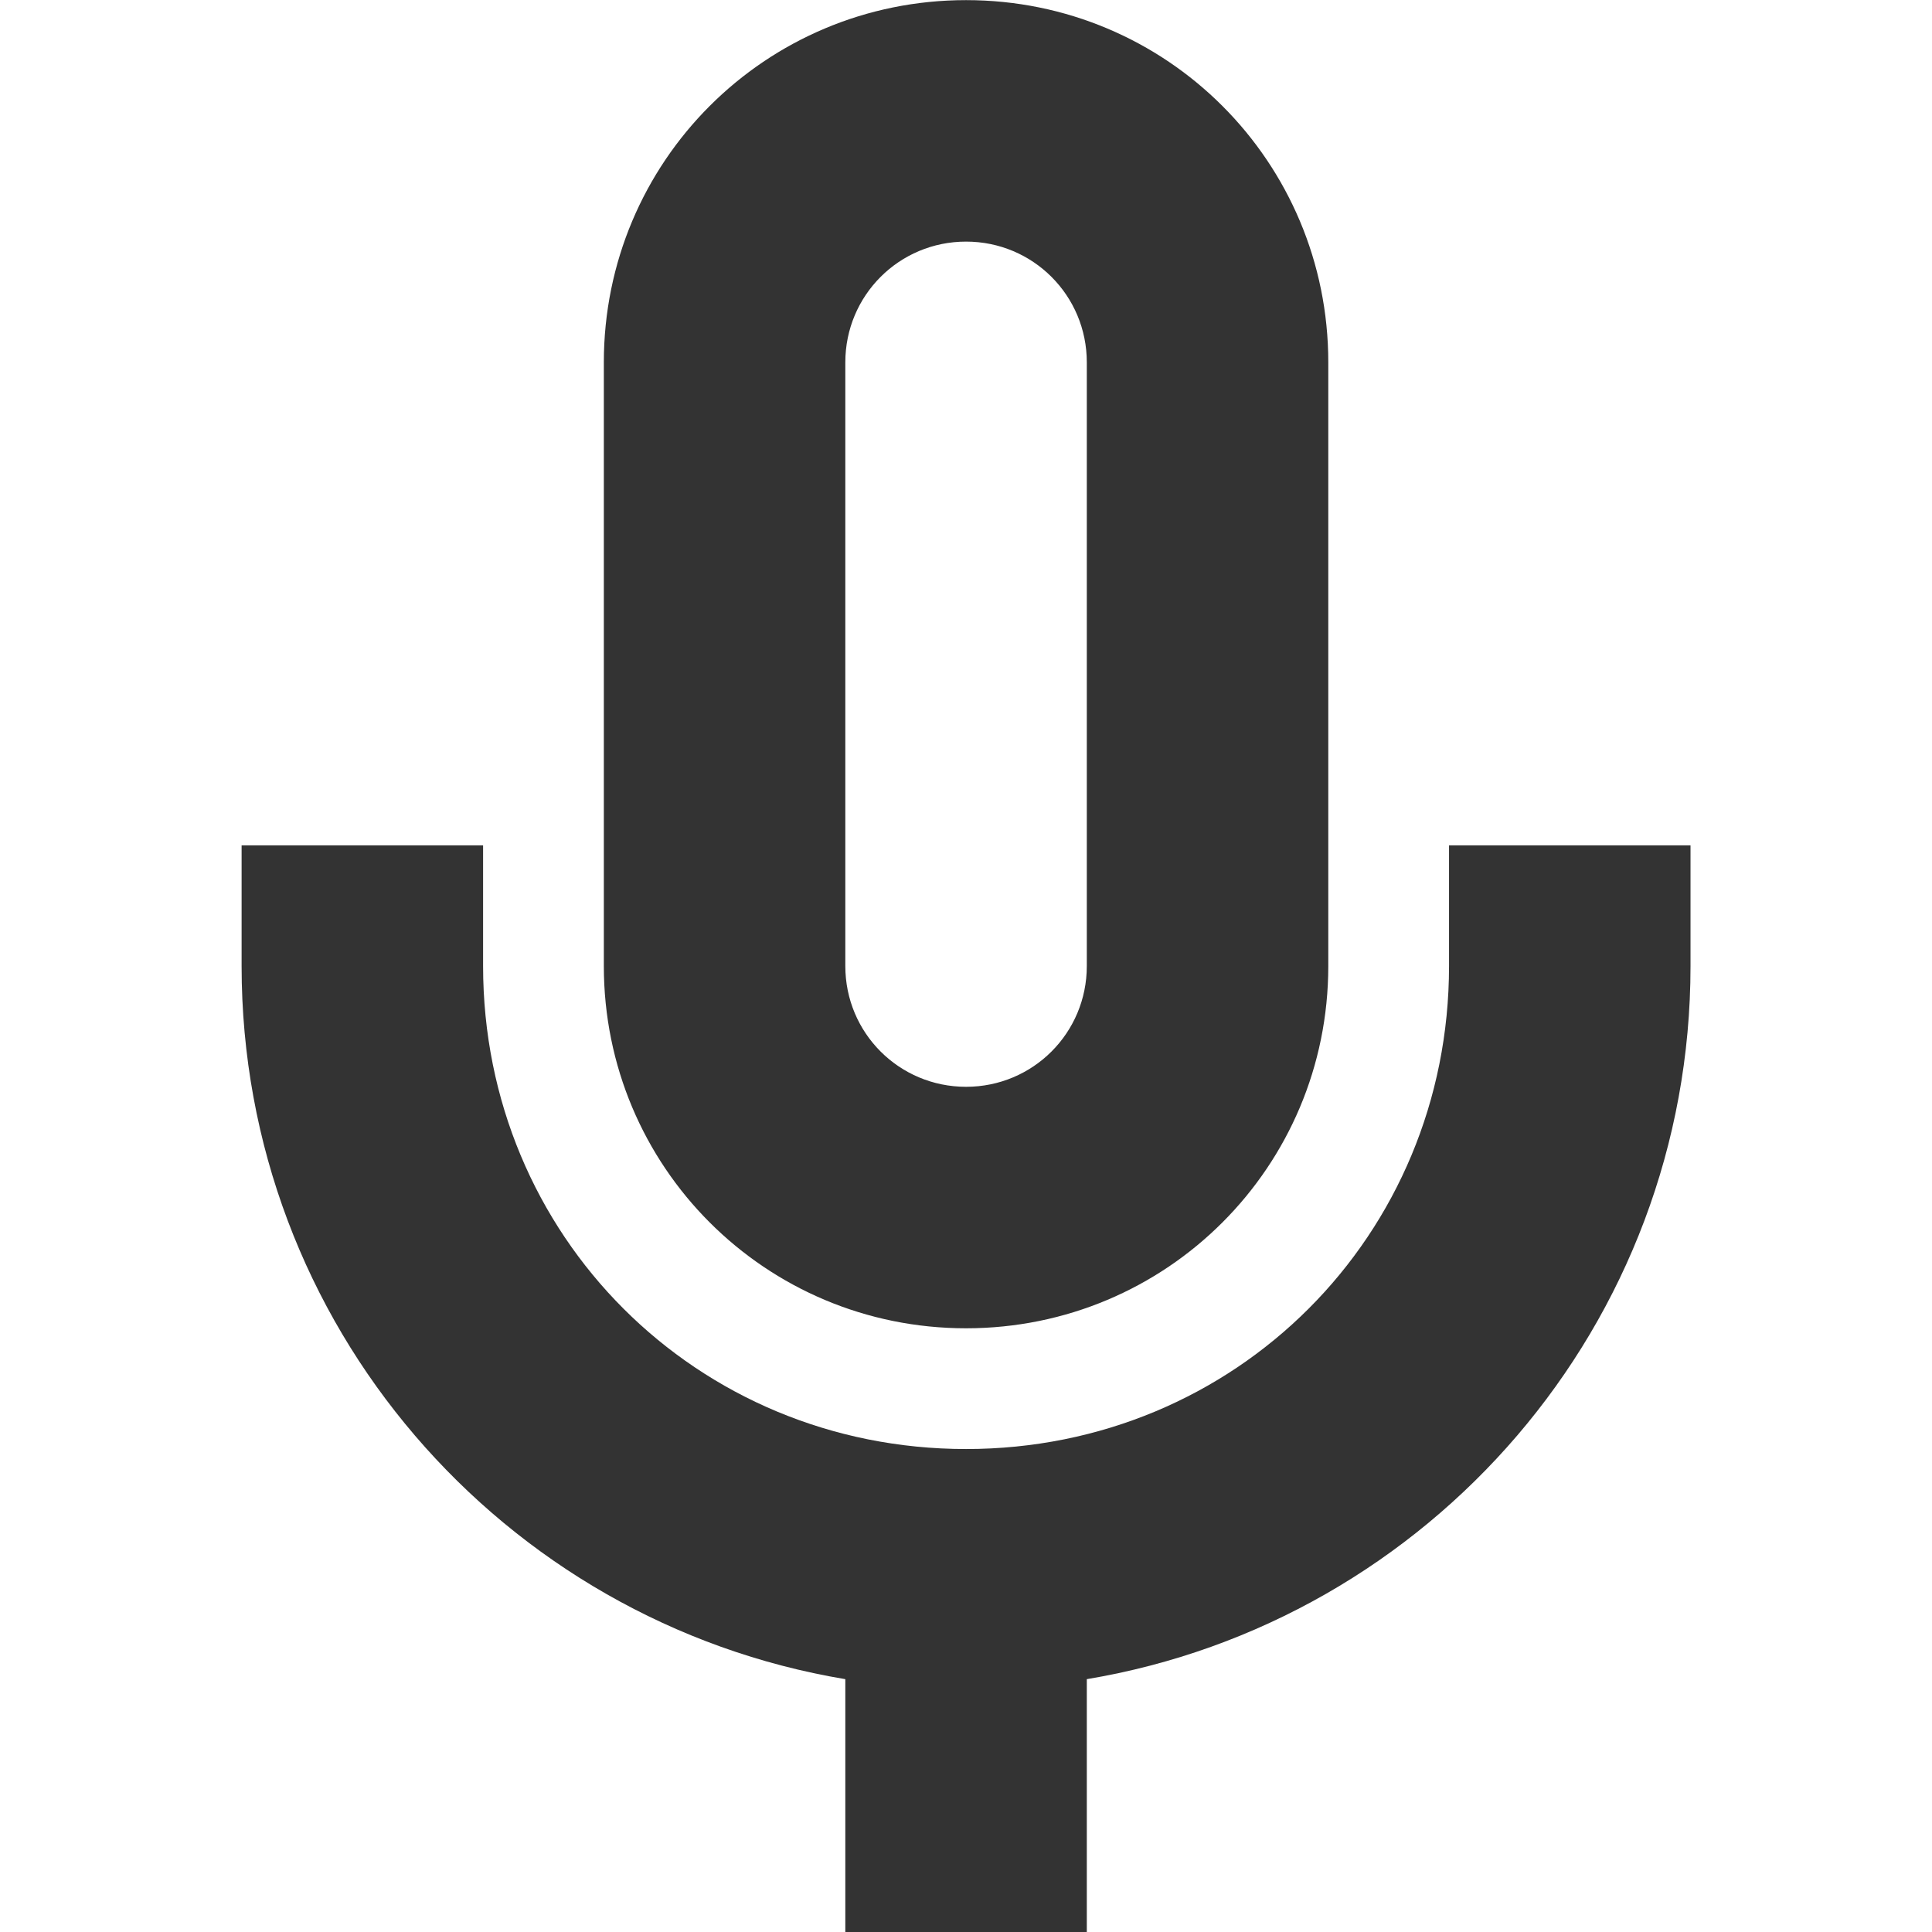
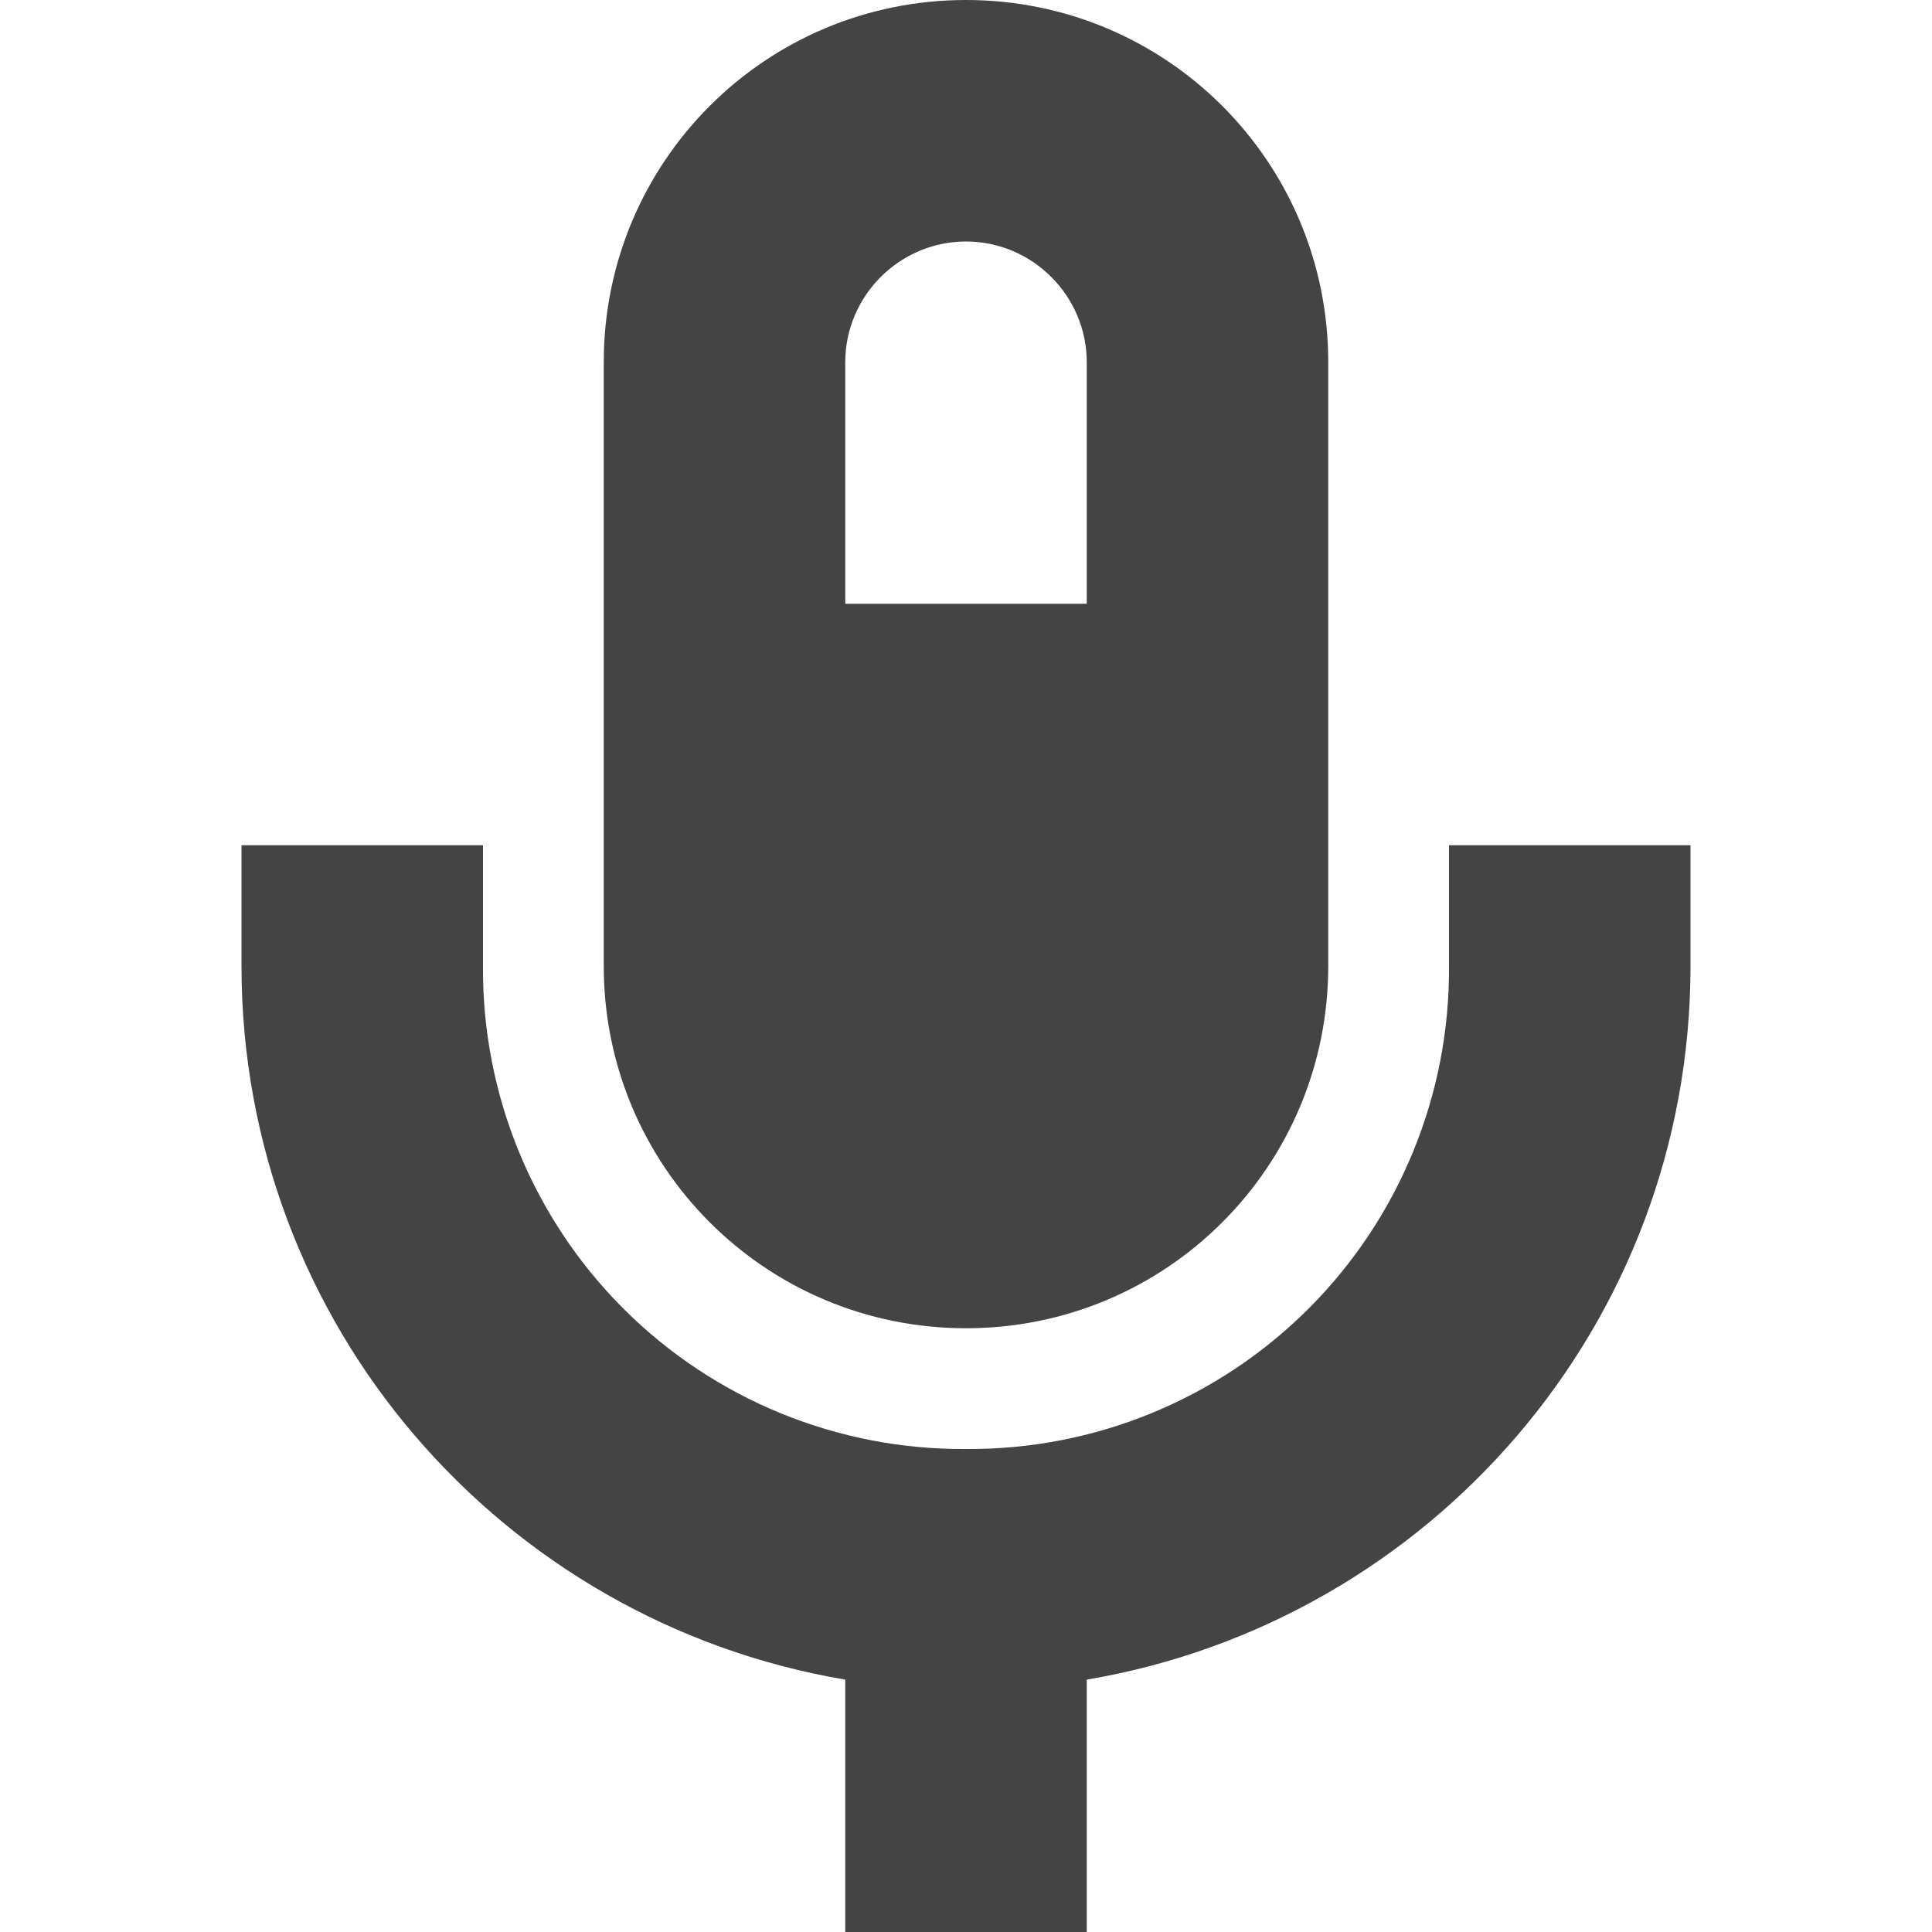
- <svg xmlns="http://www.w3.org/2000/svg" width="16.001" height="16.001">
-   <path d="m 393.001,-514.999 c -1.662,0 -3,1.338 -3,3 v 5 c 0,1.662 1.338,3 3,3 1.662,0 3,-1.338 3,-3 v -5 c 0,-1.662 -1.338,-3 -3,-3 z m 0,2 c 0.554,0 1,0.446 1,1 v 5 c 0,0.554 -0.446,1 -1,1 -0.554,0 -1,-0.446 -1,-1 v -5 c 0,-0.554 0.446,-1 1,-1 z m -6,5 v 1 c 0,2.969 2.162,5.432 5,5.906 v 2.094 h 2 v -2.094 c 2.838,-0.474 5,-2.937 5,-5.906 v -1 h -2 v 1 c 0,2.233 -1.767,4 -4,4 -2.233,0 -4,-1.767 -4,-4 v -1 z" style="marker:none" color="#bebebe" overflow="visible" fill="#333333" transform="translate(-385 515)" />
+ <svg xmlns="http://www.w3.org/2000/svg" width="16" height="16">
+   <path d="M8 0C6.34 0 5 1.34 5 3v5c0 1.66 1.34 3 3 3s3-1.34 3-3V3c0-1.66-1.34-3-3-3zm0 2c.55 0 1 .45 1 1v2H7V3c0-.55.45-1 1-1zM2 7v1c0 2.97 2.16 5.43 5 5.91V16h2v-2.09c2.84-.48 5-2.94 5-5.91V7h-2v1a3.97 3.97 0 0 1-4 4 3.97 3.97 0 0 1-4-4V7H2z" fill="#444" />
</svg>
